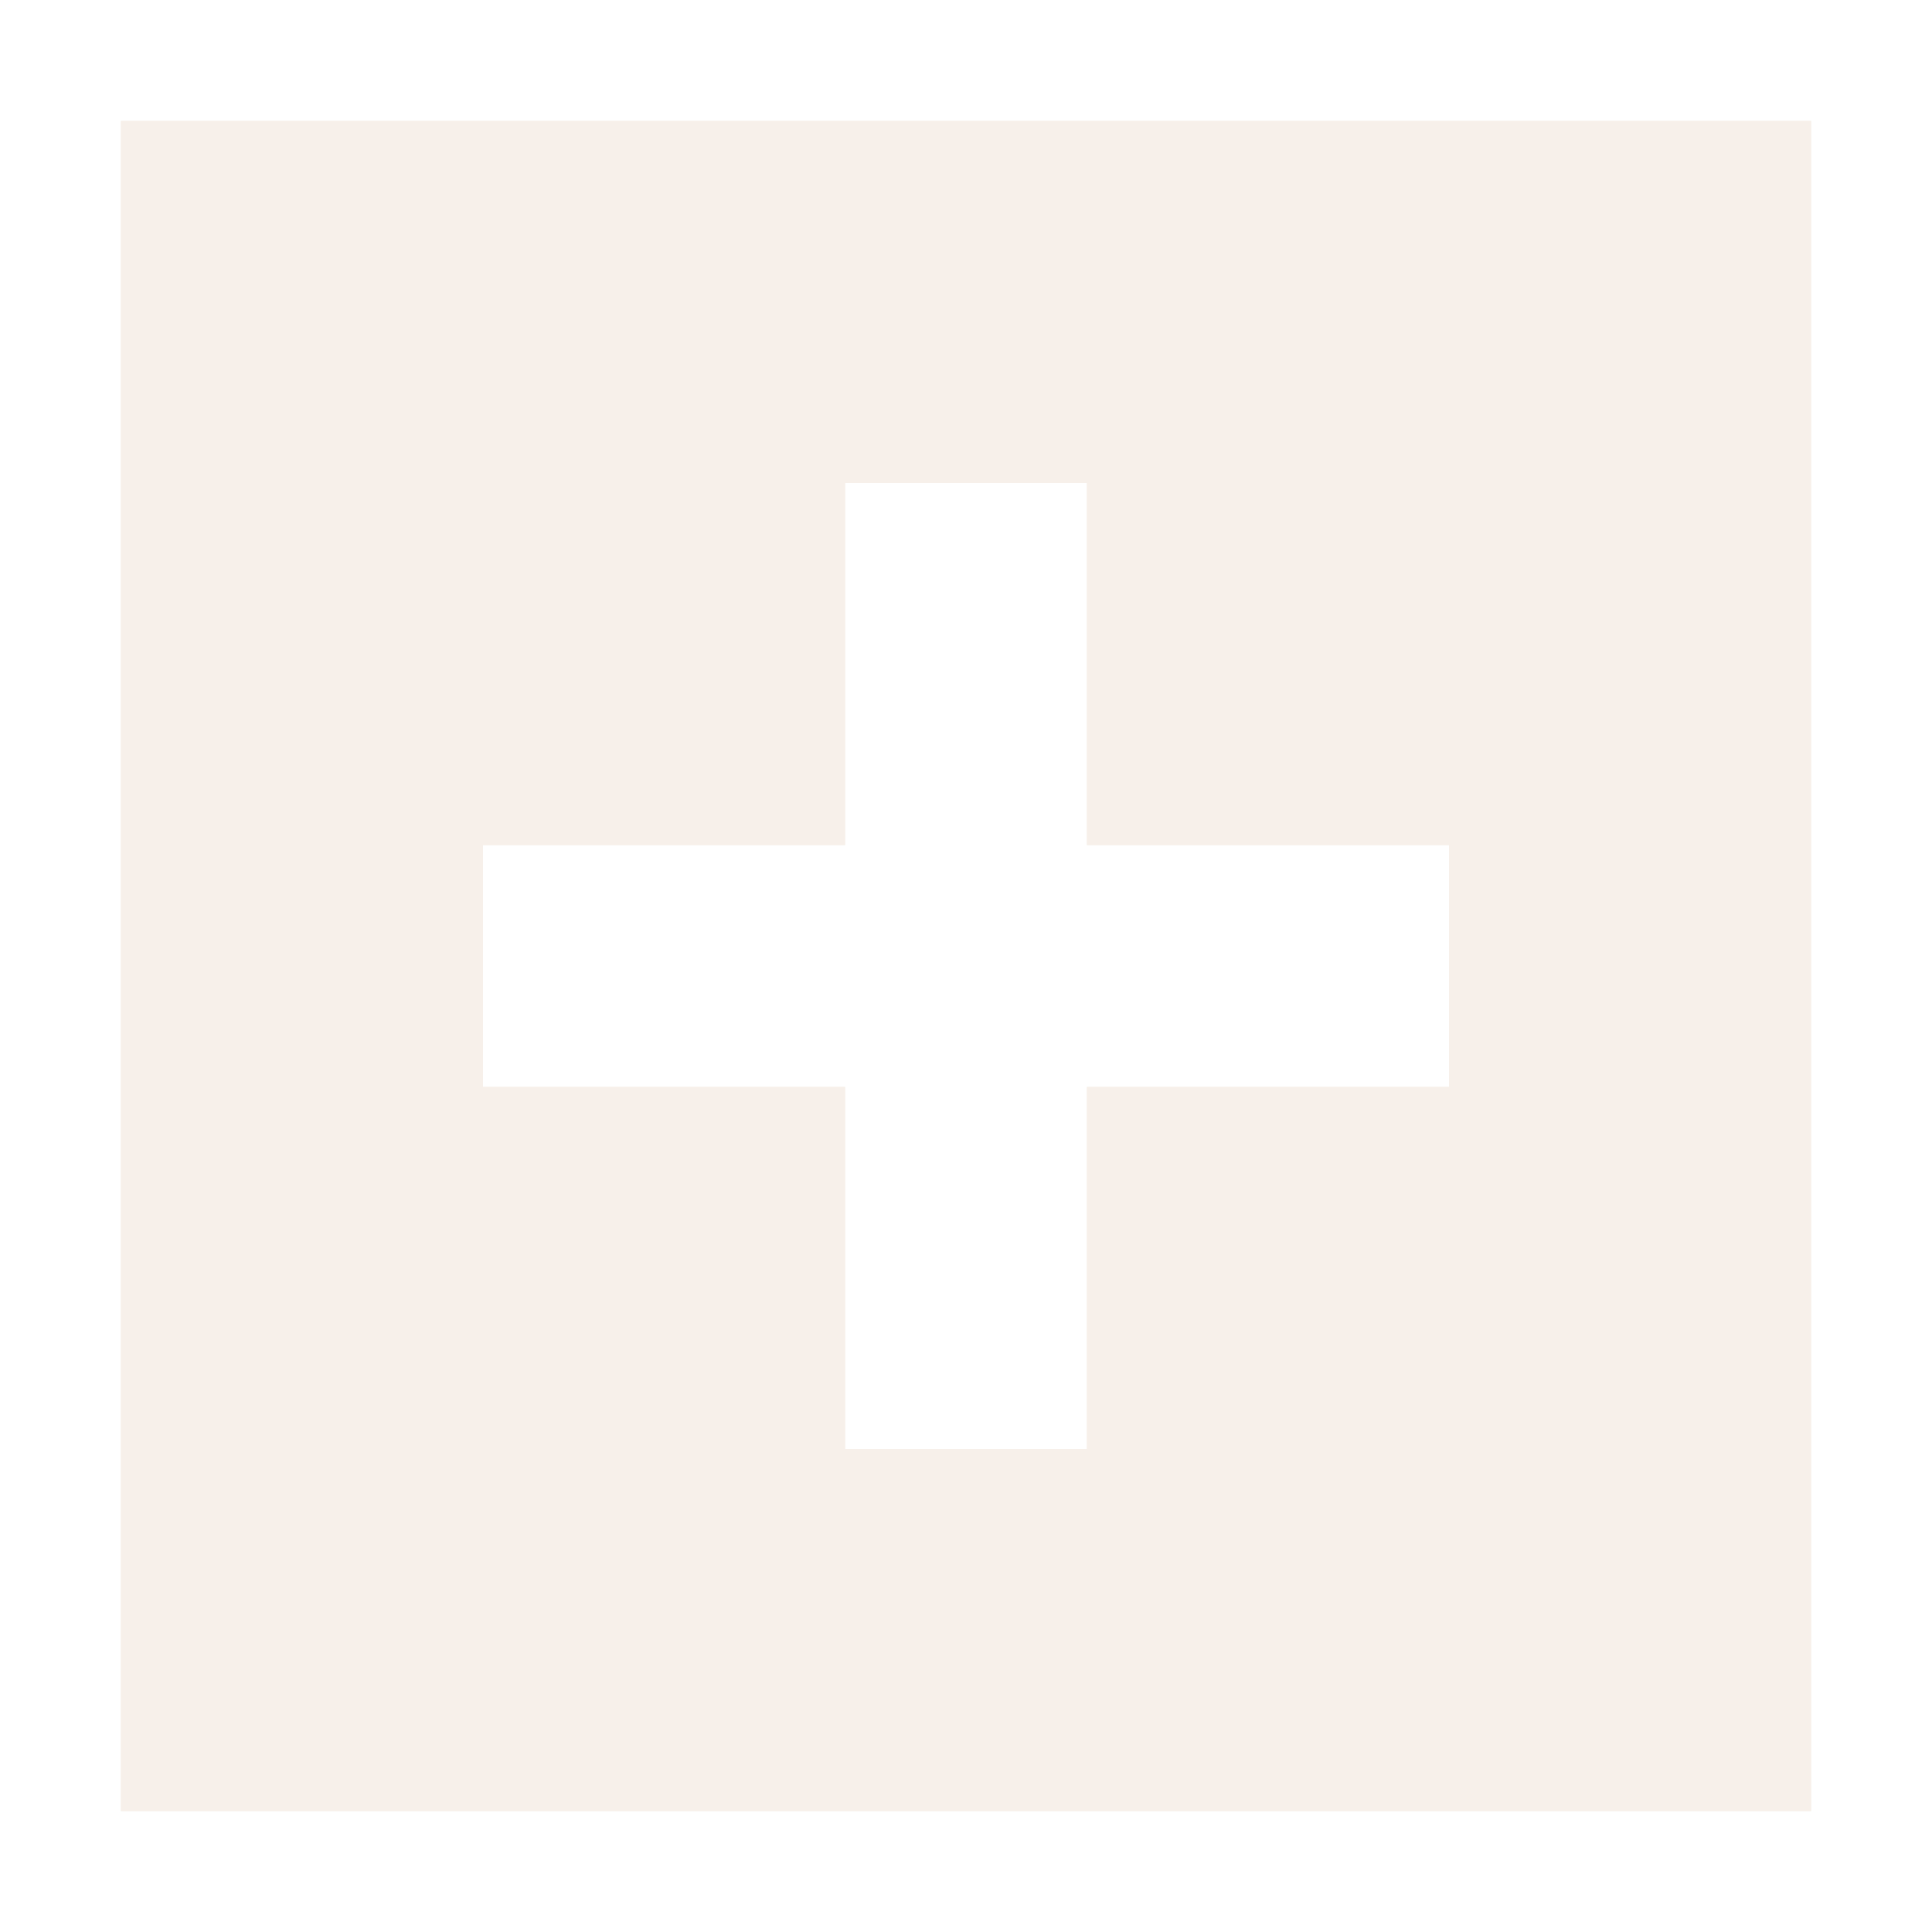
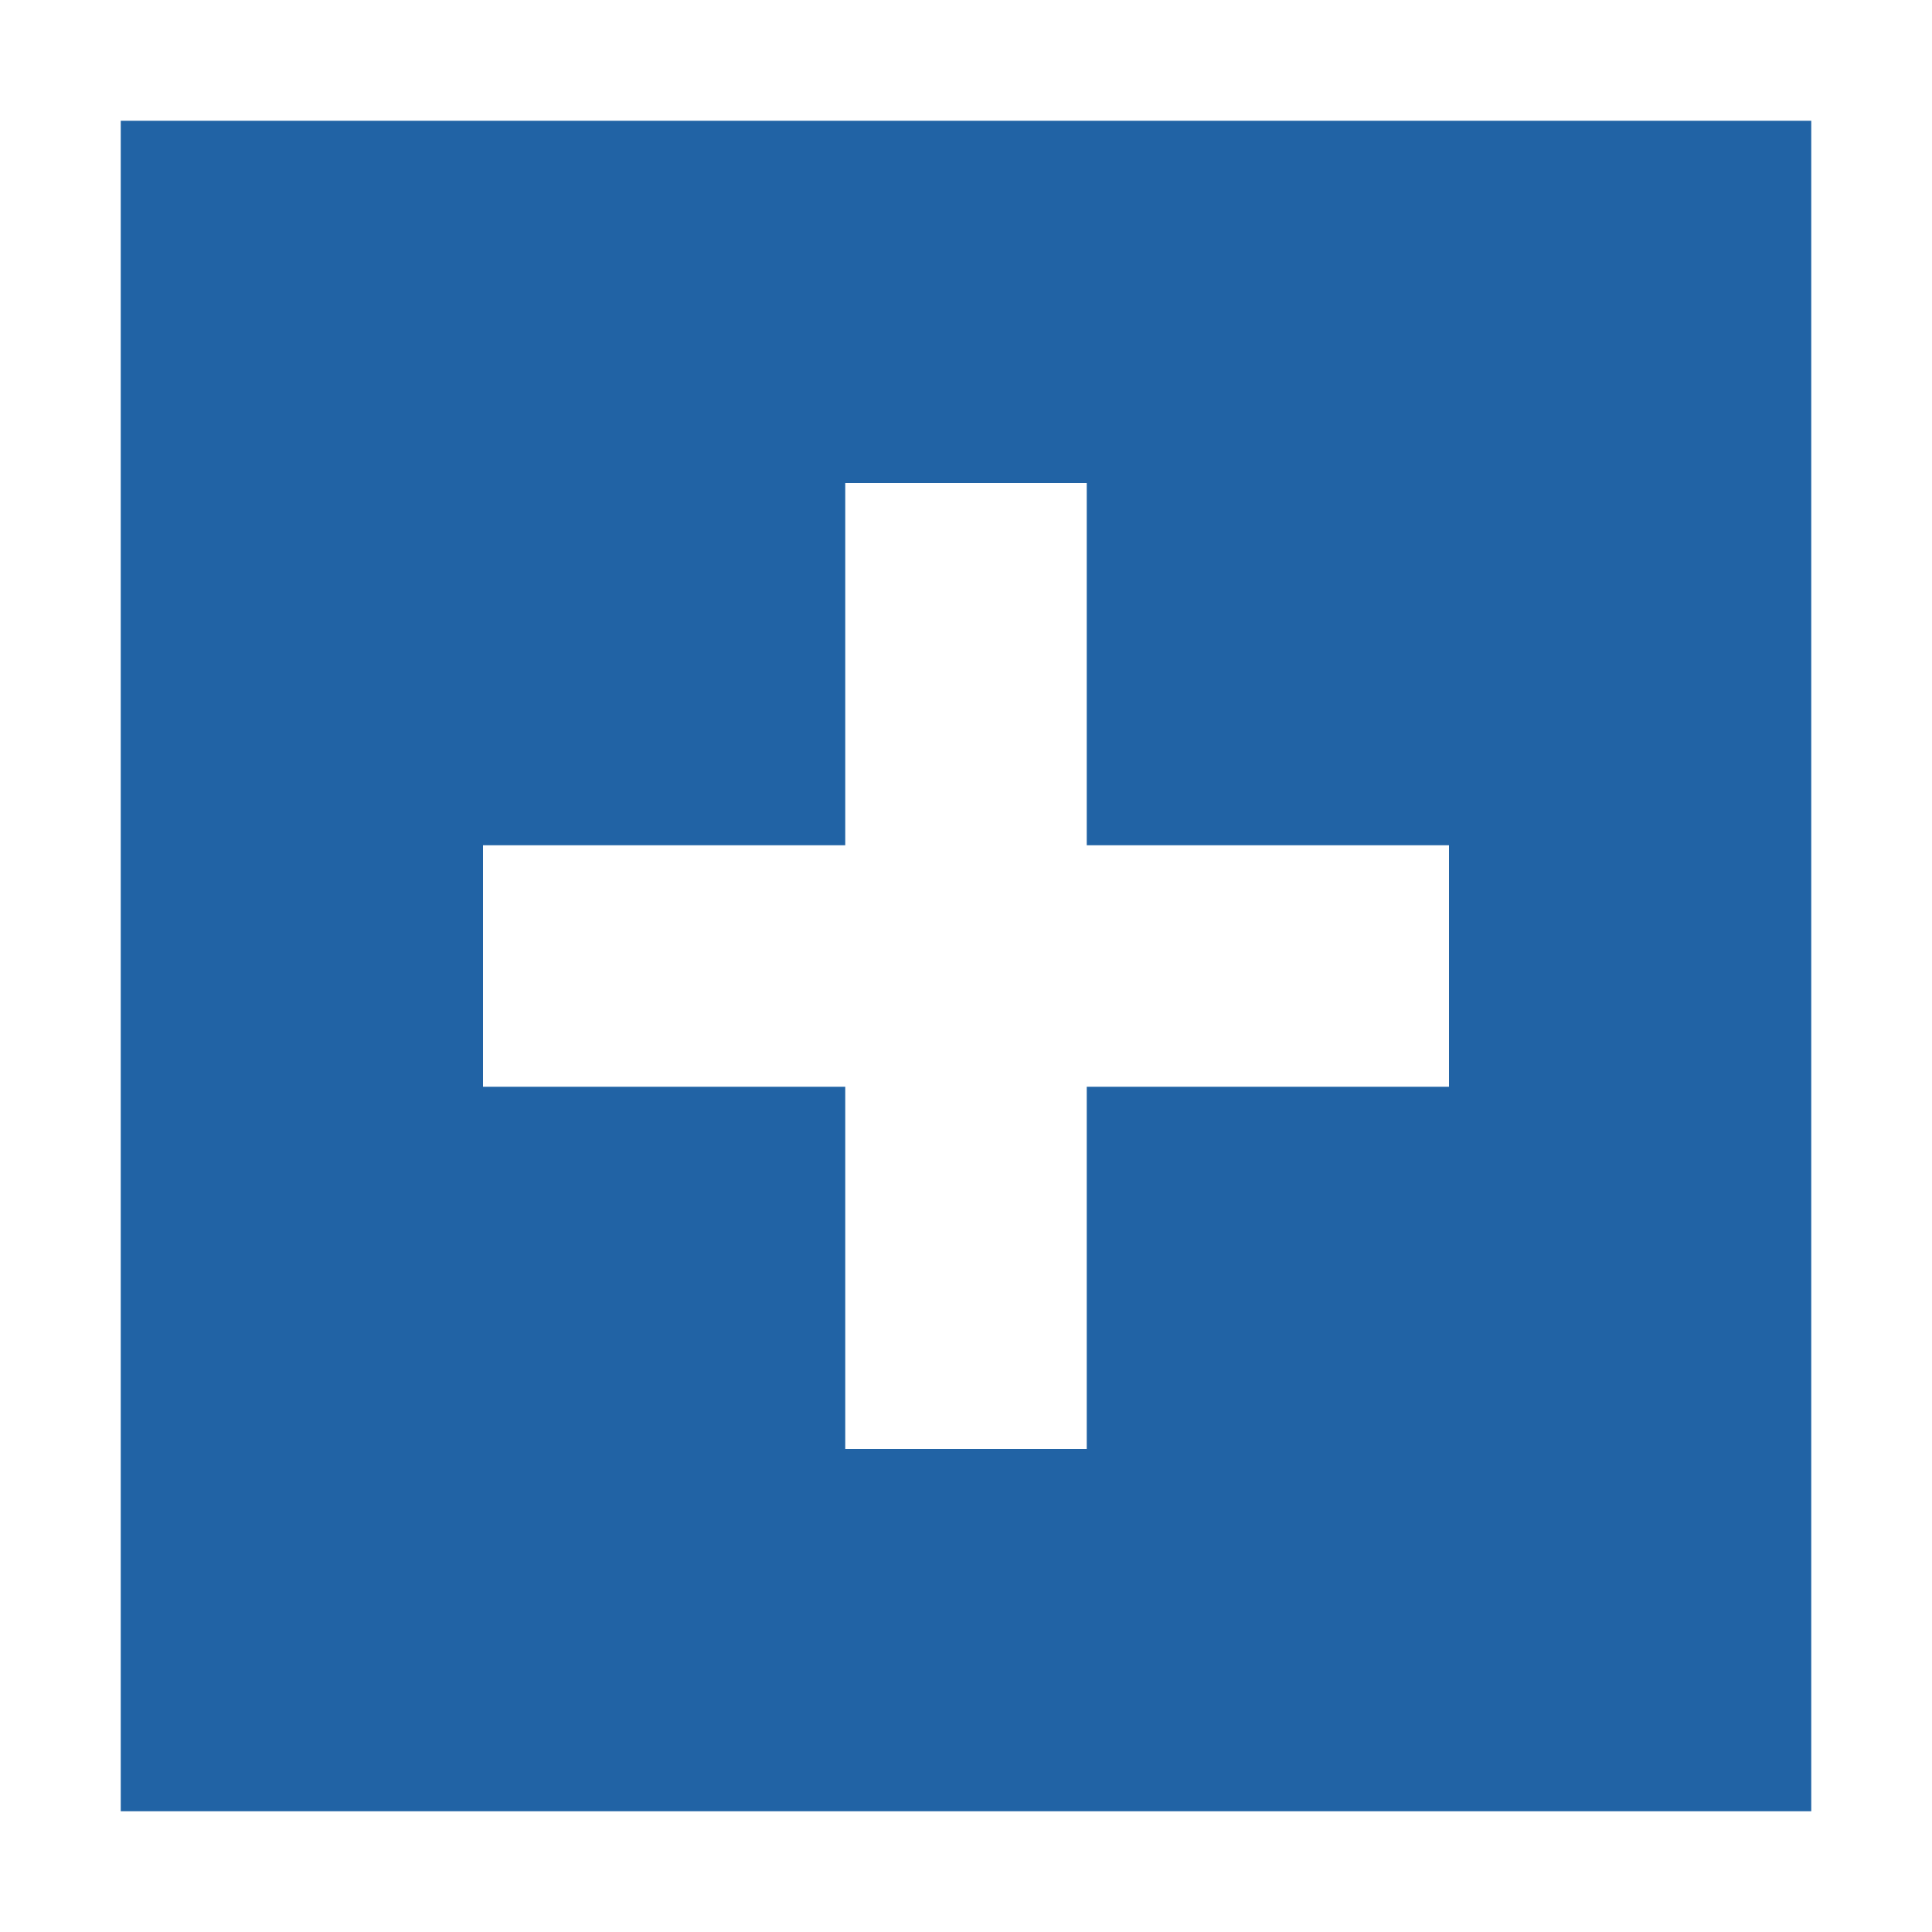
<svg xmlns="http://www.w3.org/2000/svg" width="54" height="54" viewBox="0 0 54 54" fill="none">
-   <path fill-rule="evenodd" clip-rule="evenodd" d="M50.625 3.375H3.375V50.625H50.625V3.375ZM23.625 13.5H30.375V23.625H40.5V30.375H30.375V40.5H23.625V30.375H13.5V23.625H23.625V13.5Z" fill="#F7F0EA" />
+   <path fill-rule="evenodd" clip-rule="evenodd" d="M50.625 3.375H3.375V50.625H50.625V3.375ZM23.625 13.5H30.375V23.625H40.5V30.375H30.375V40.5H23.625V30.375H13.5V23.625H23.625V13.5Z" fill="#2163a5" />
</svg>
